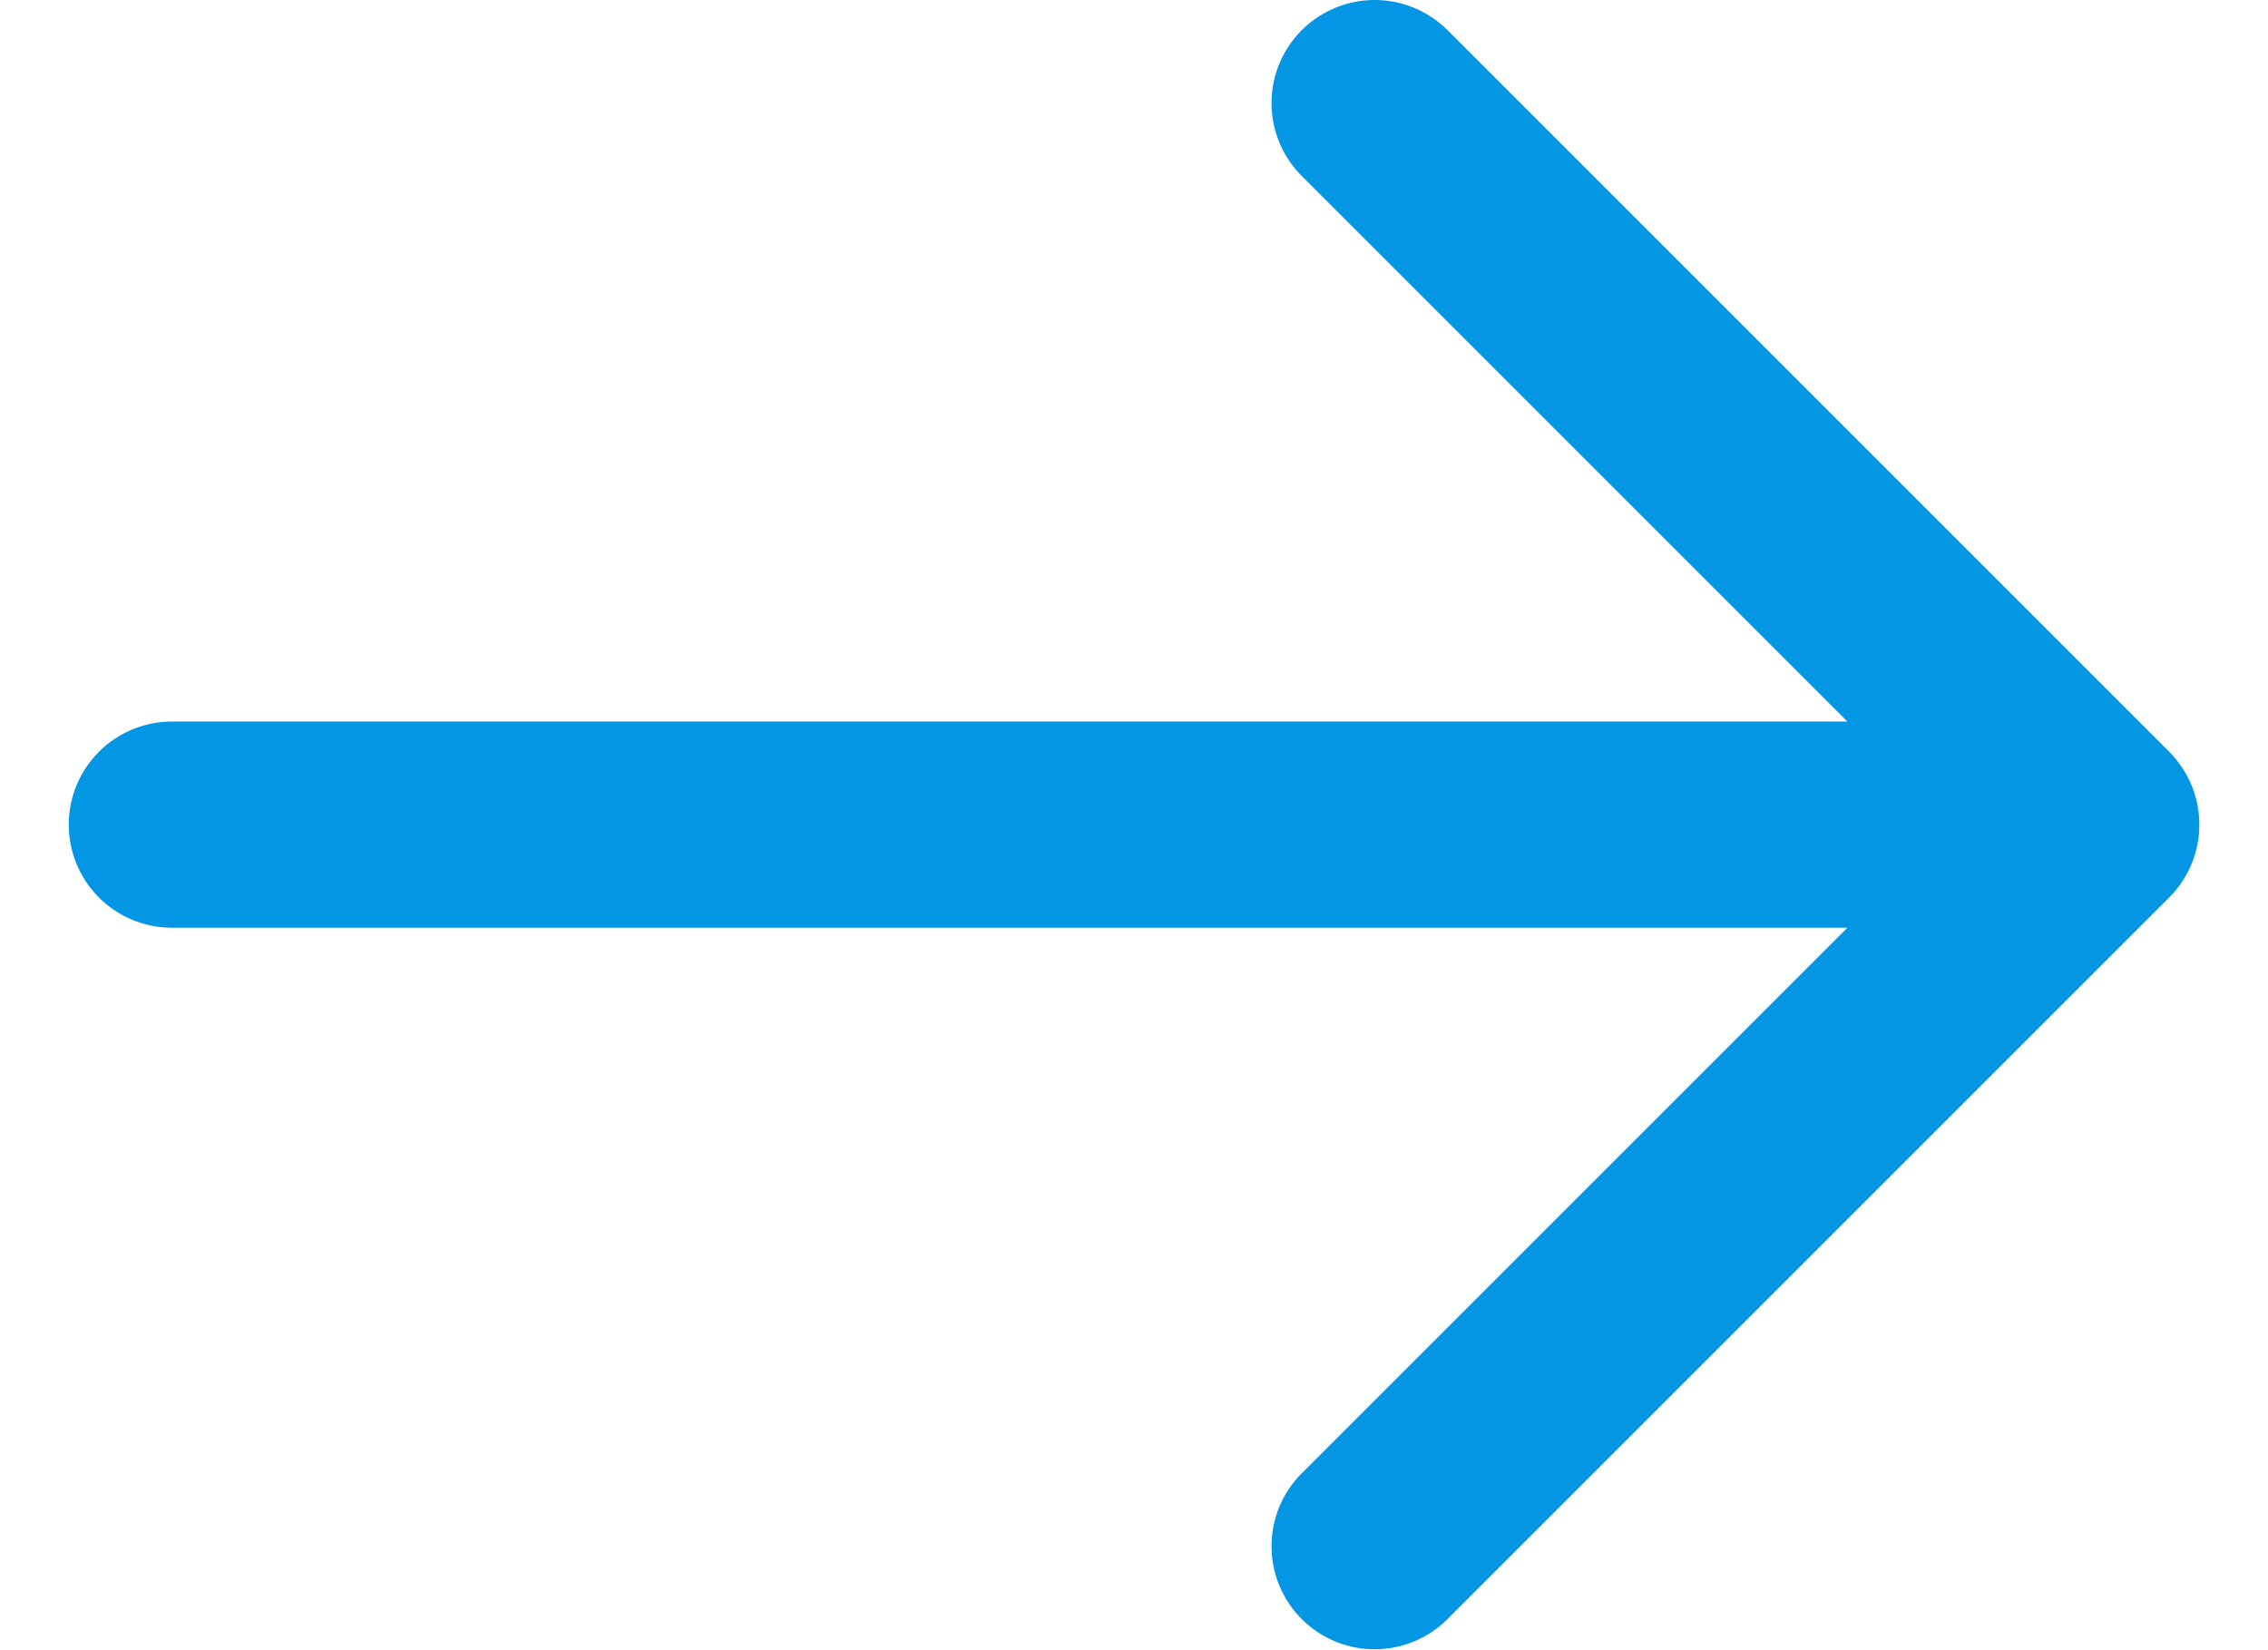
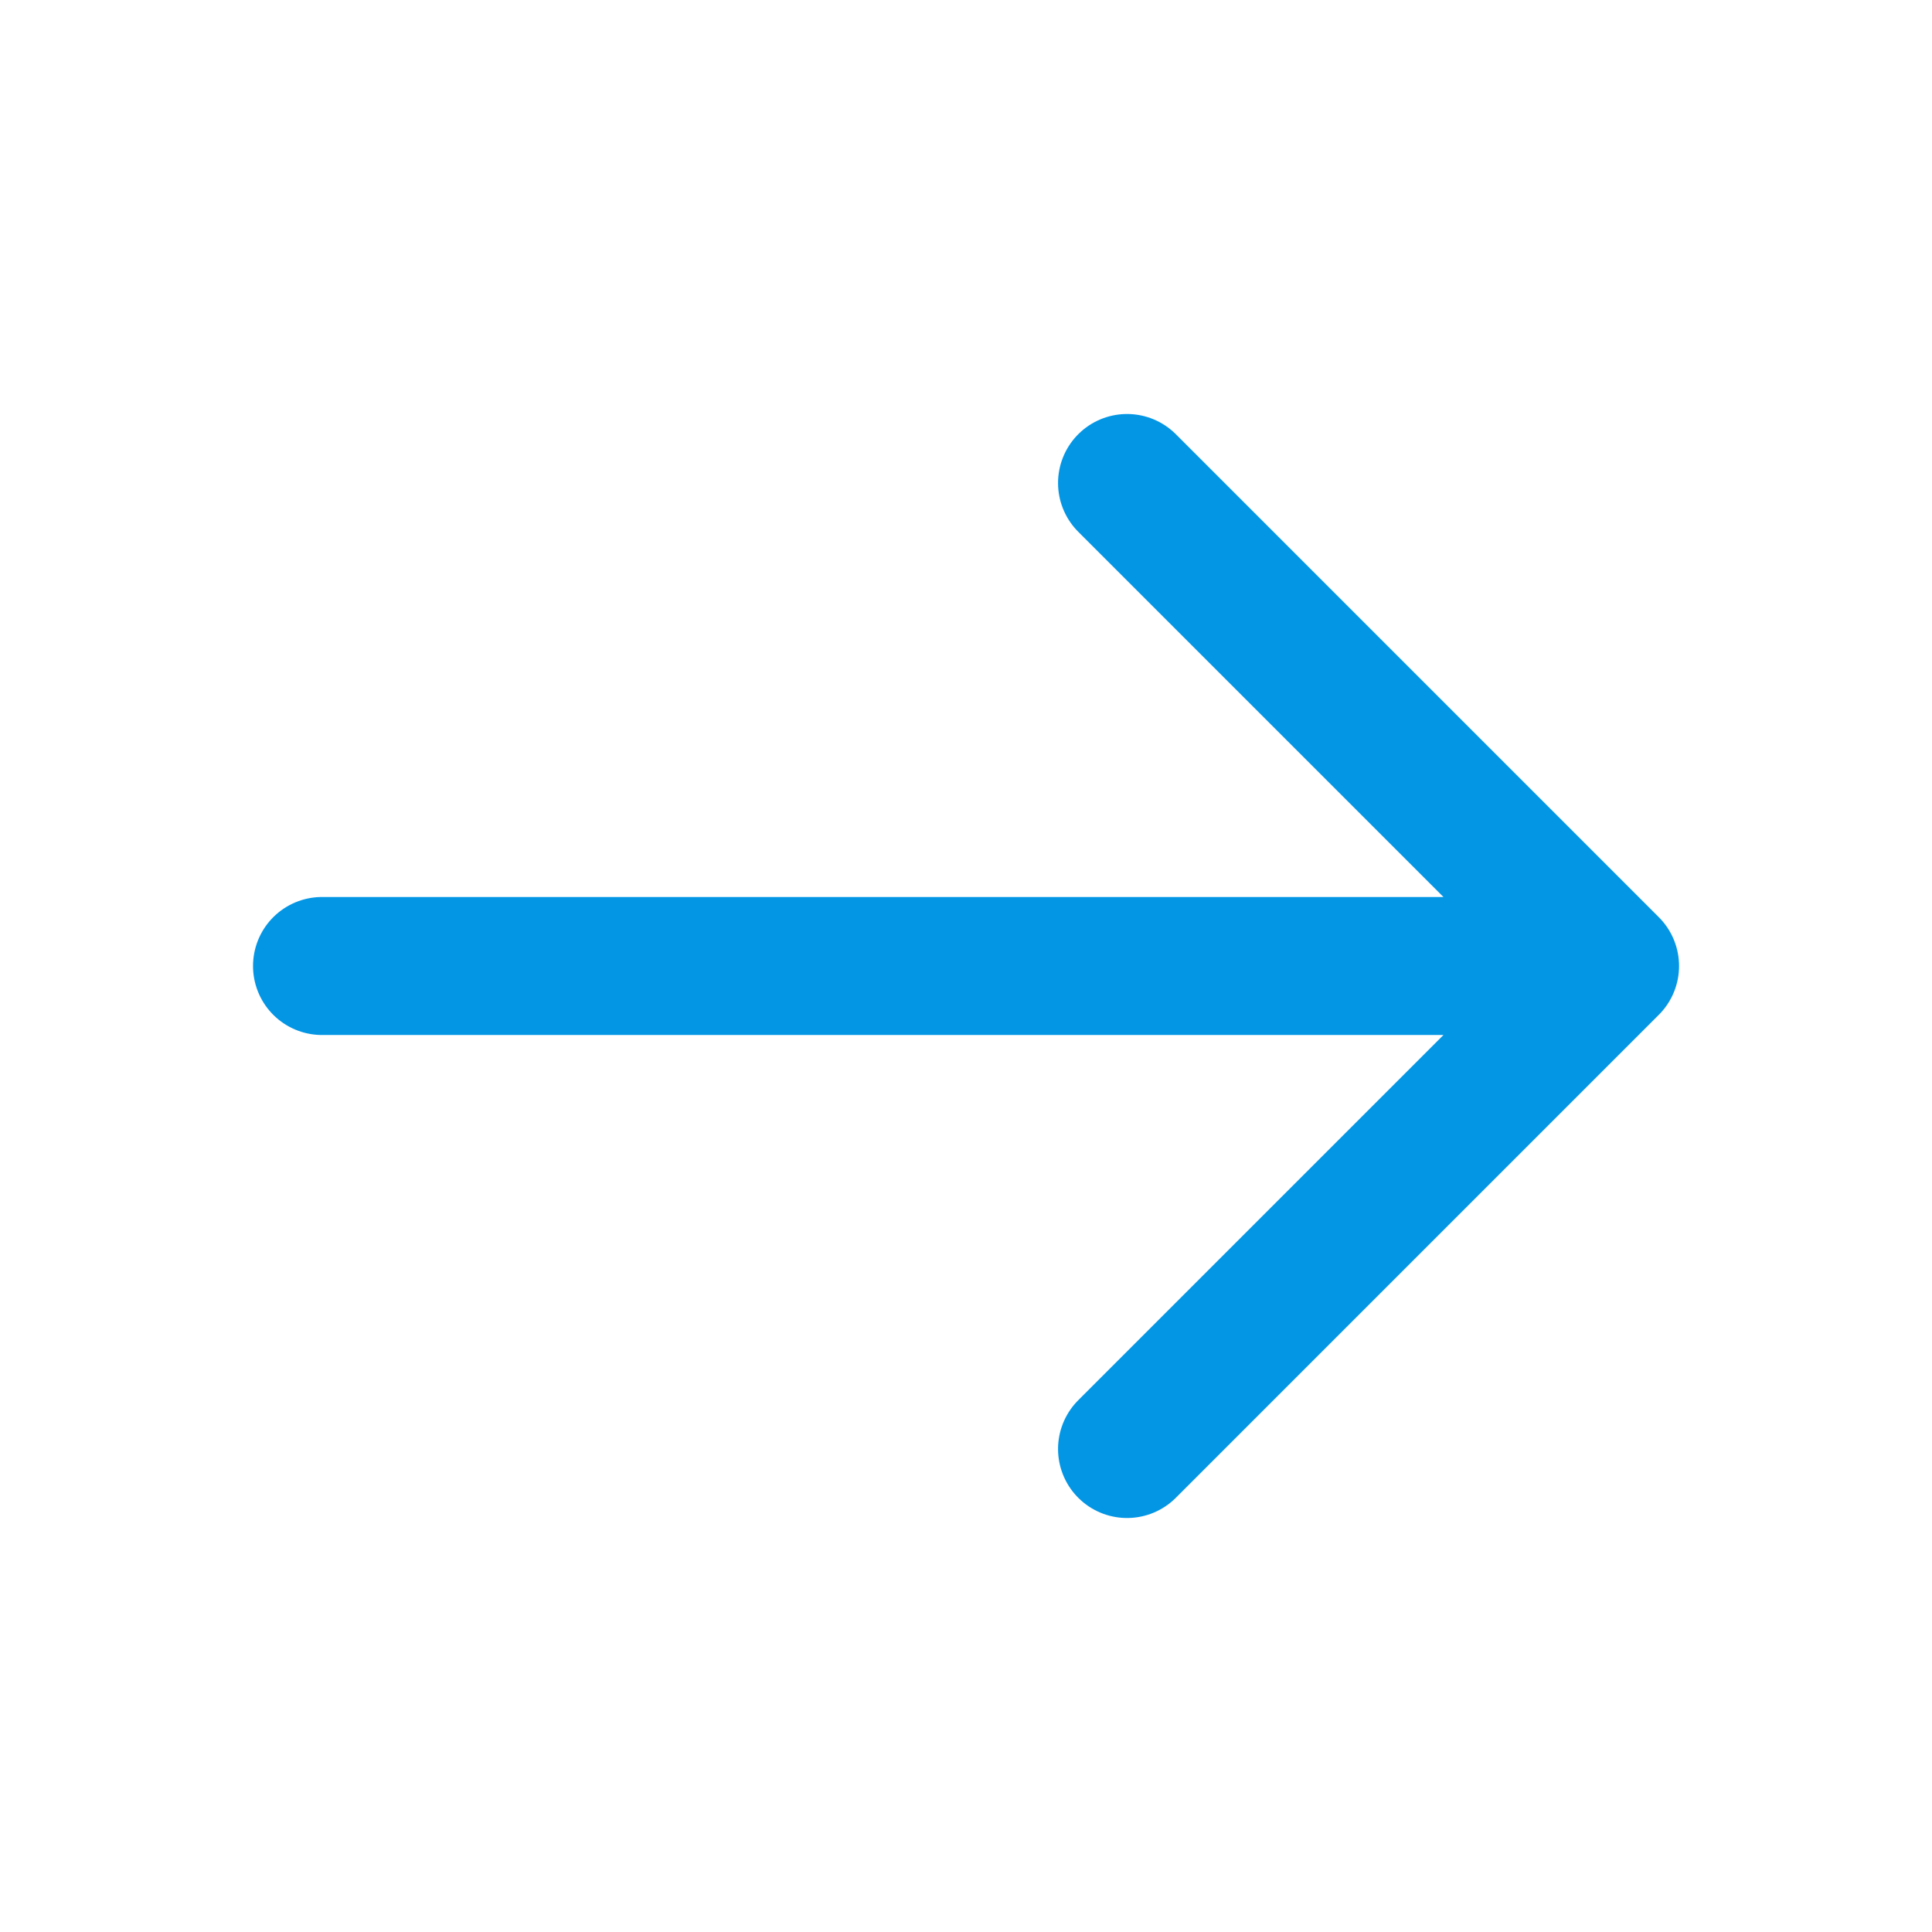
- <svg xmlns="http://www.w3.org/2000/svg" width="22" height="16" viewBox="0 0 22 16" fill="none">
-   <path d="M1.667 8H20.334M20.334 8L13.334 1M20.334 8L13.334 15" stroke="#0296E5" stroke-width="2" stroke-linecap="round" stroke-linejoin="round" />
+ <svg xmlns="http://www.w3.org/2000/svg" width="28" height="28" viewBox="0 0 28 28" fill="none">
+   <path d="M4.667 14H23.334M23.334 14L16.334 7M23.334 14L16.334 21" stroke="#0296E5" stroke-width="2" stroke-linecap="round" stroke-linejoin="round" />
</svg>
